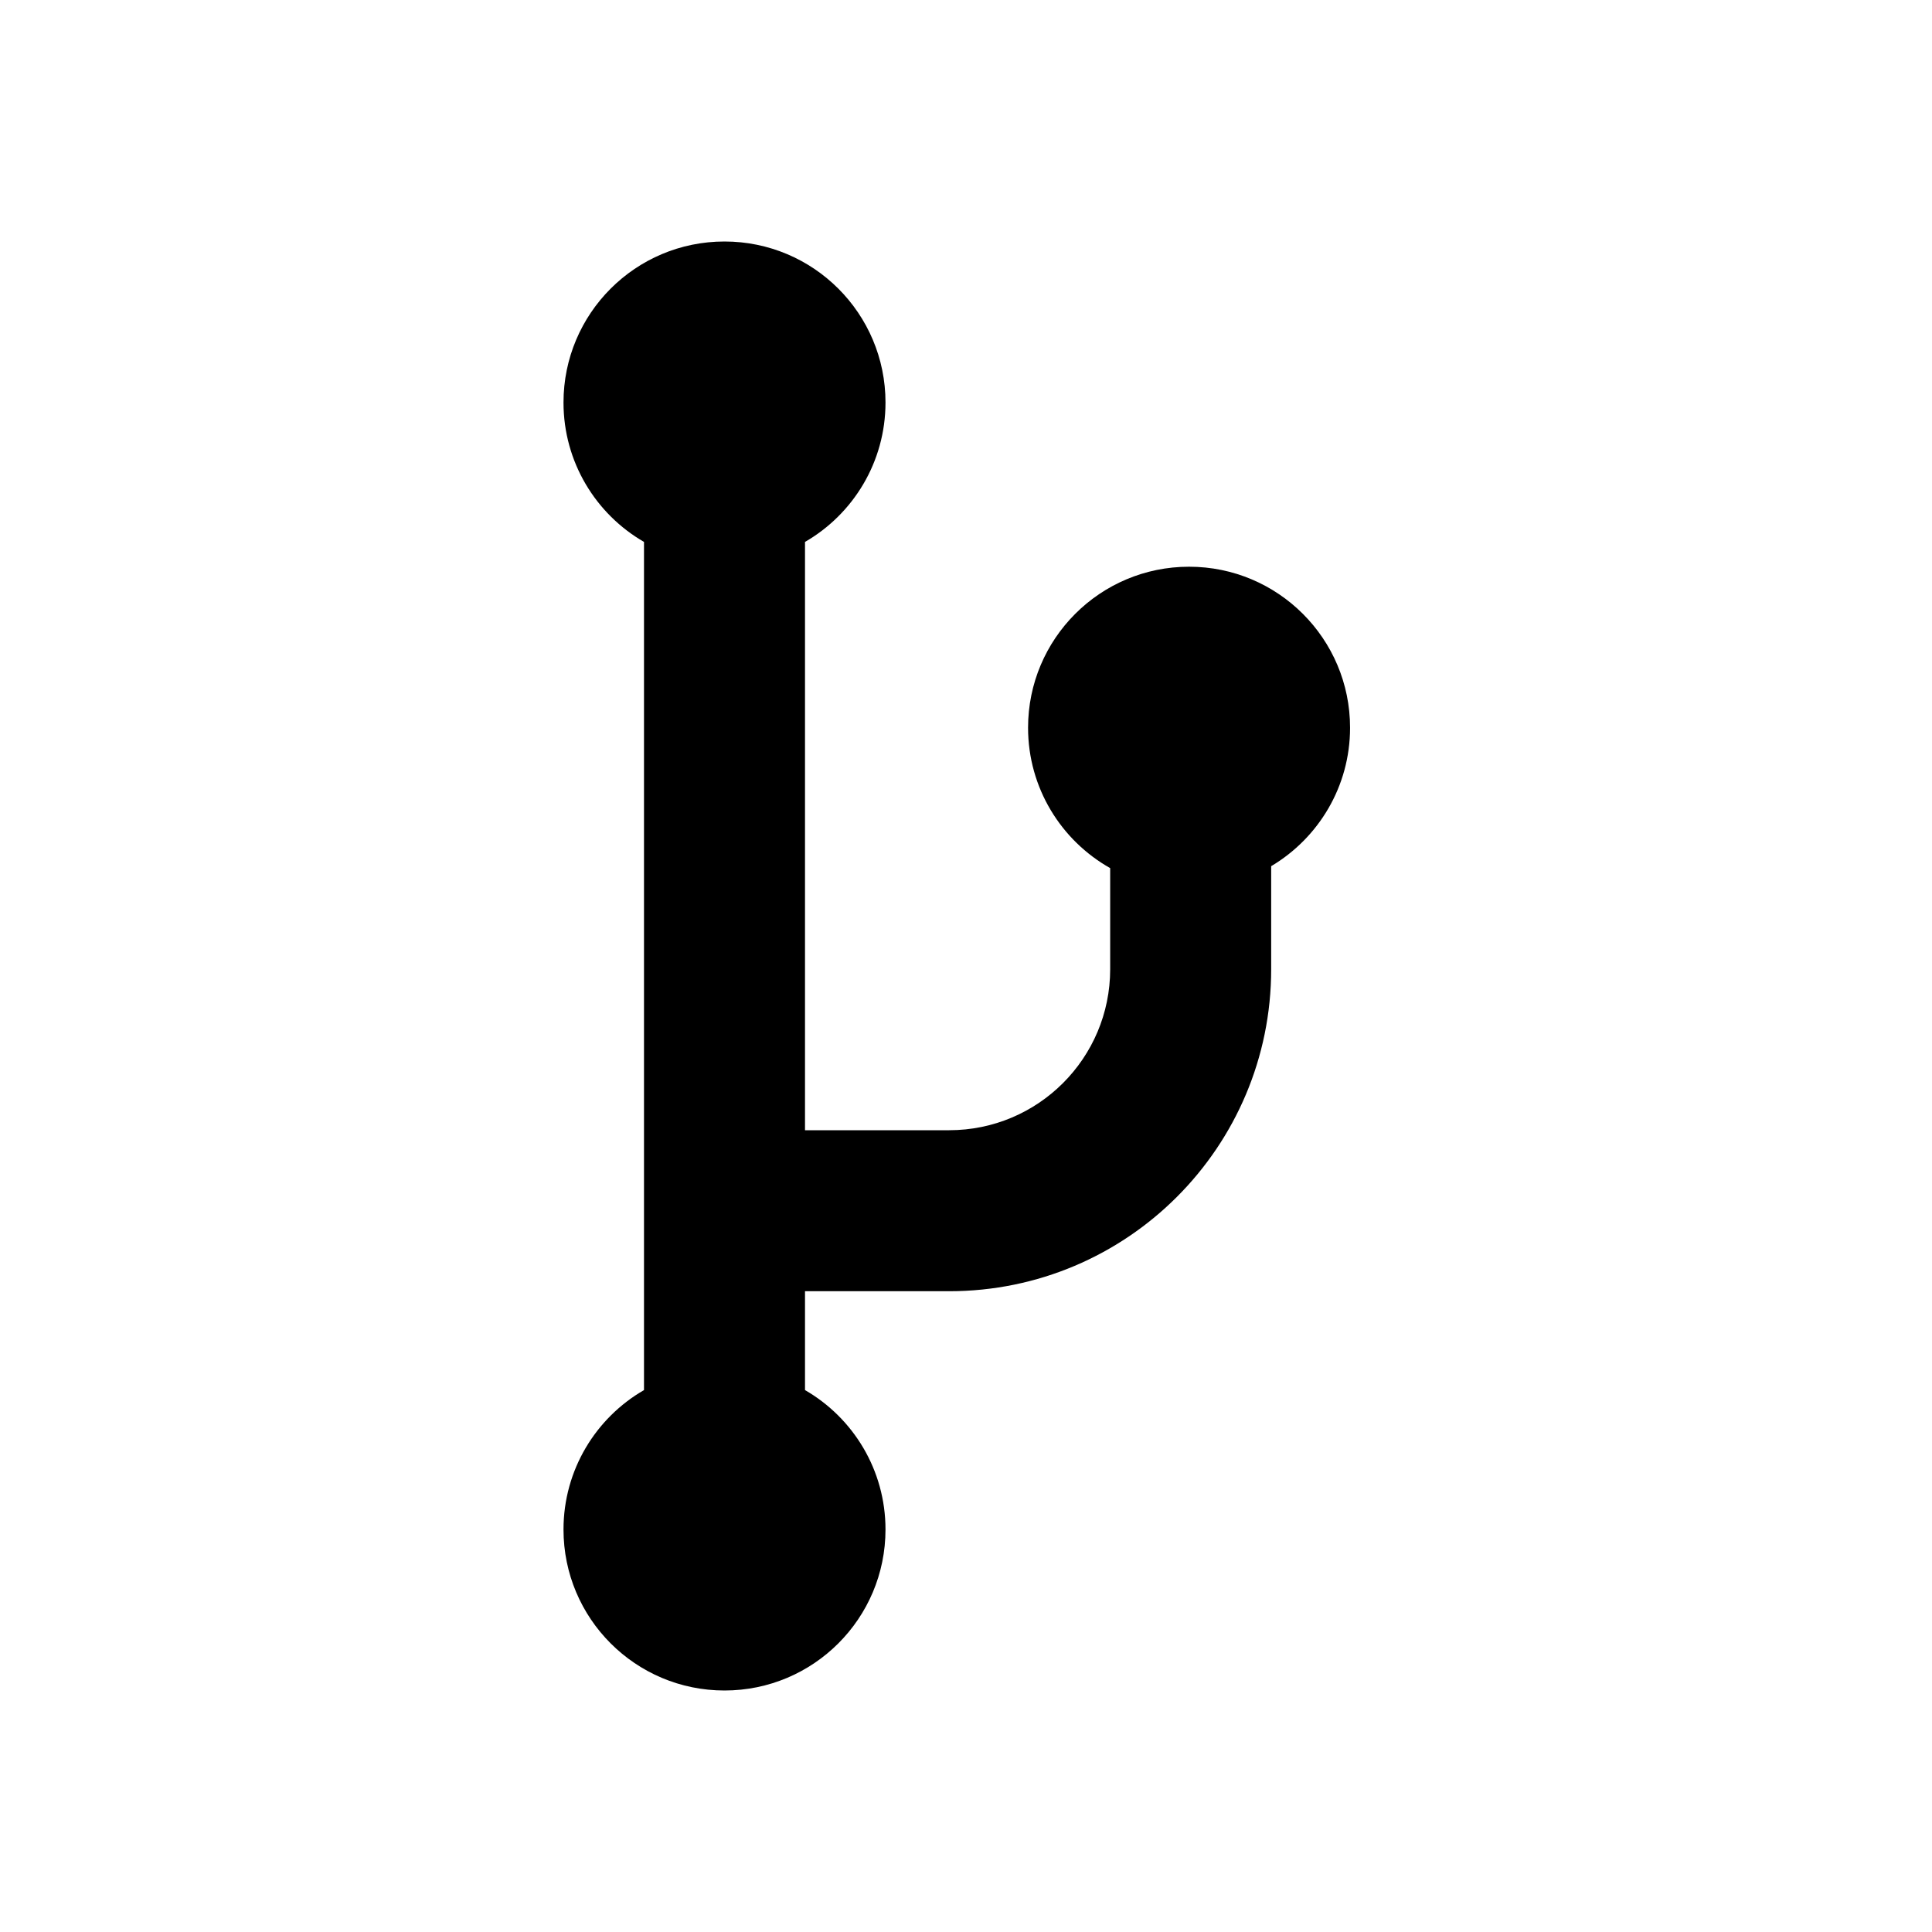
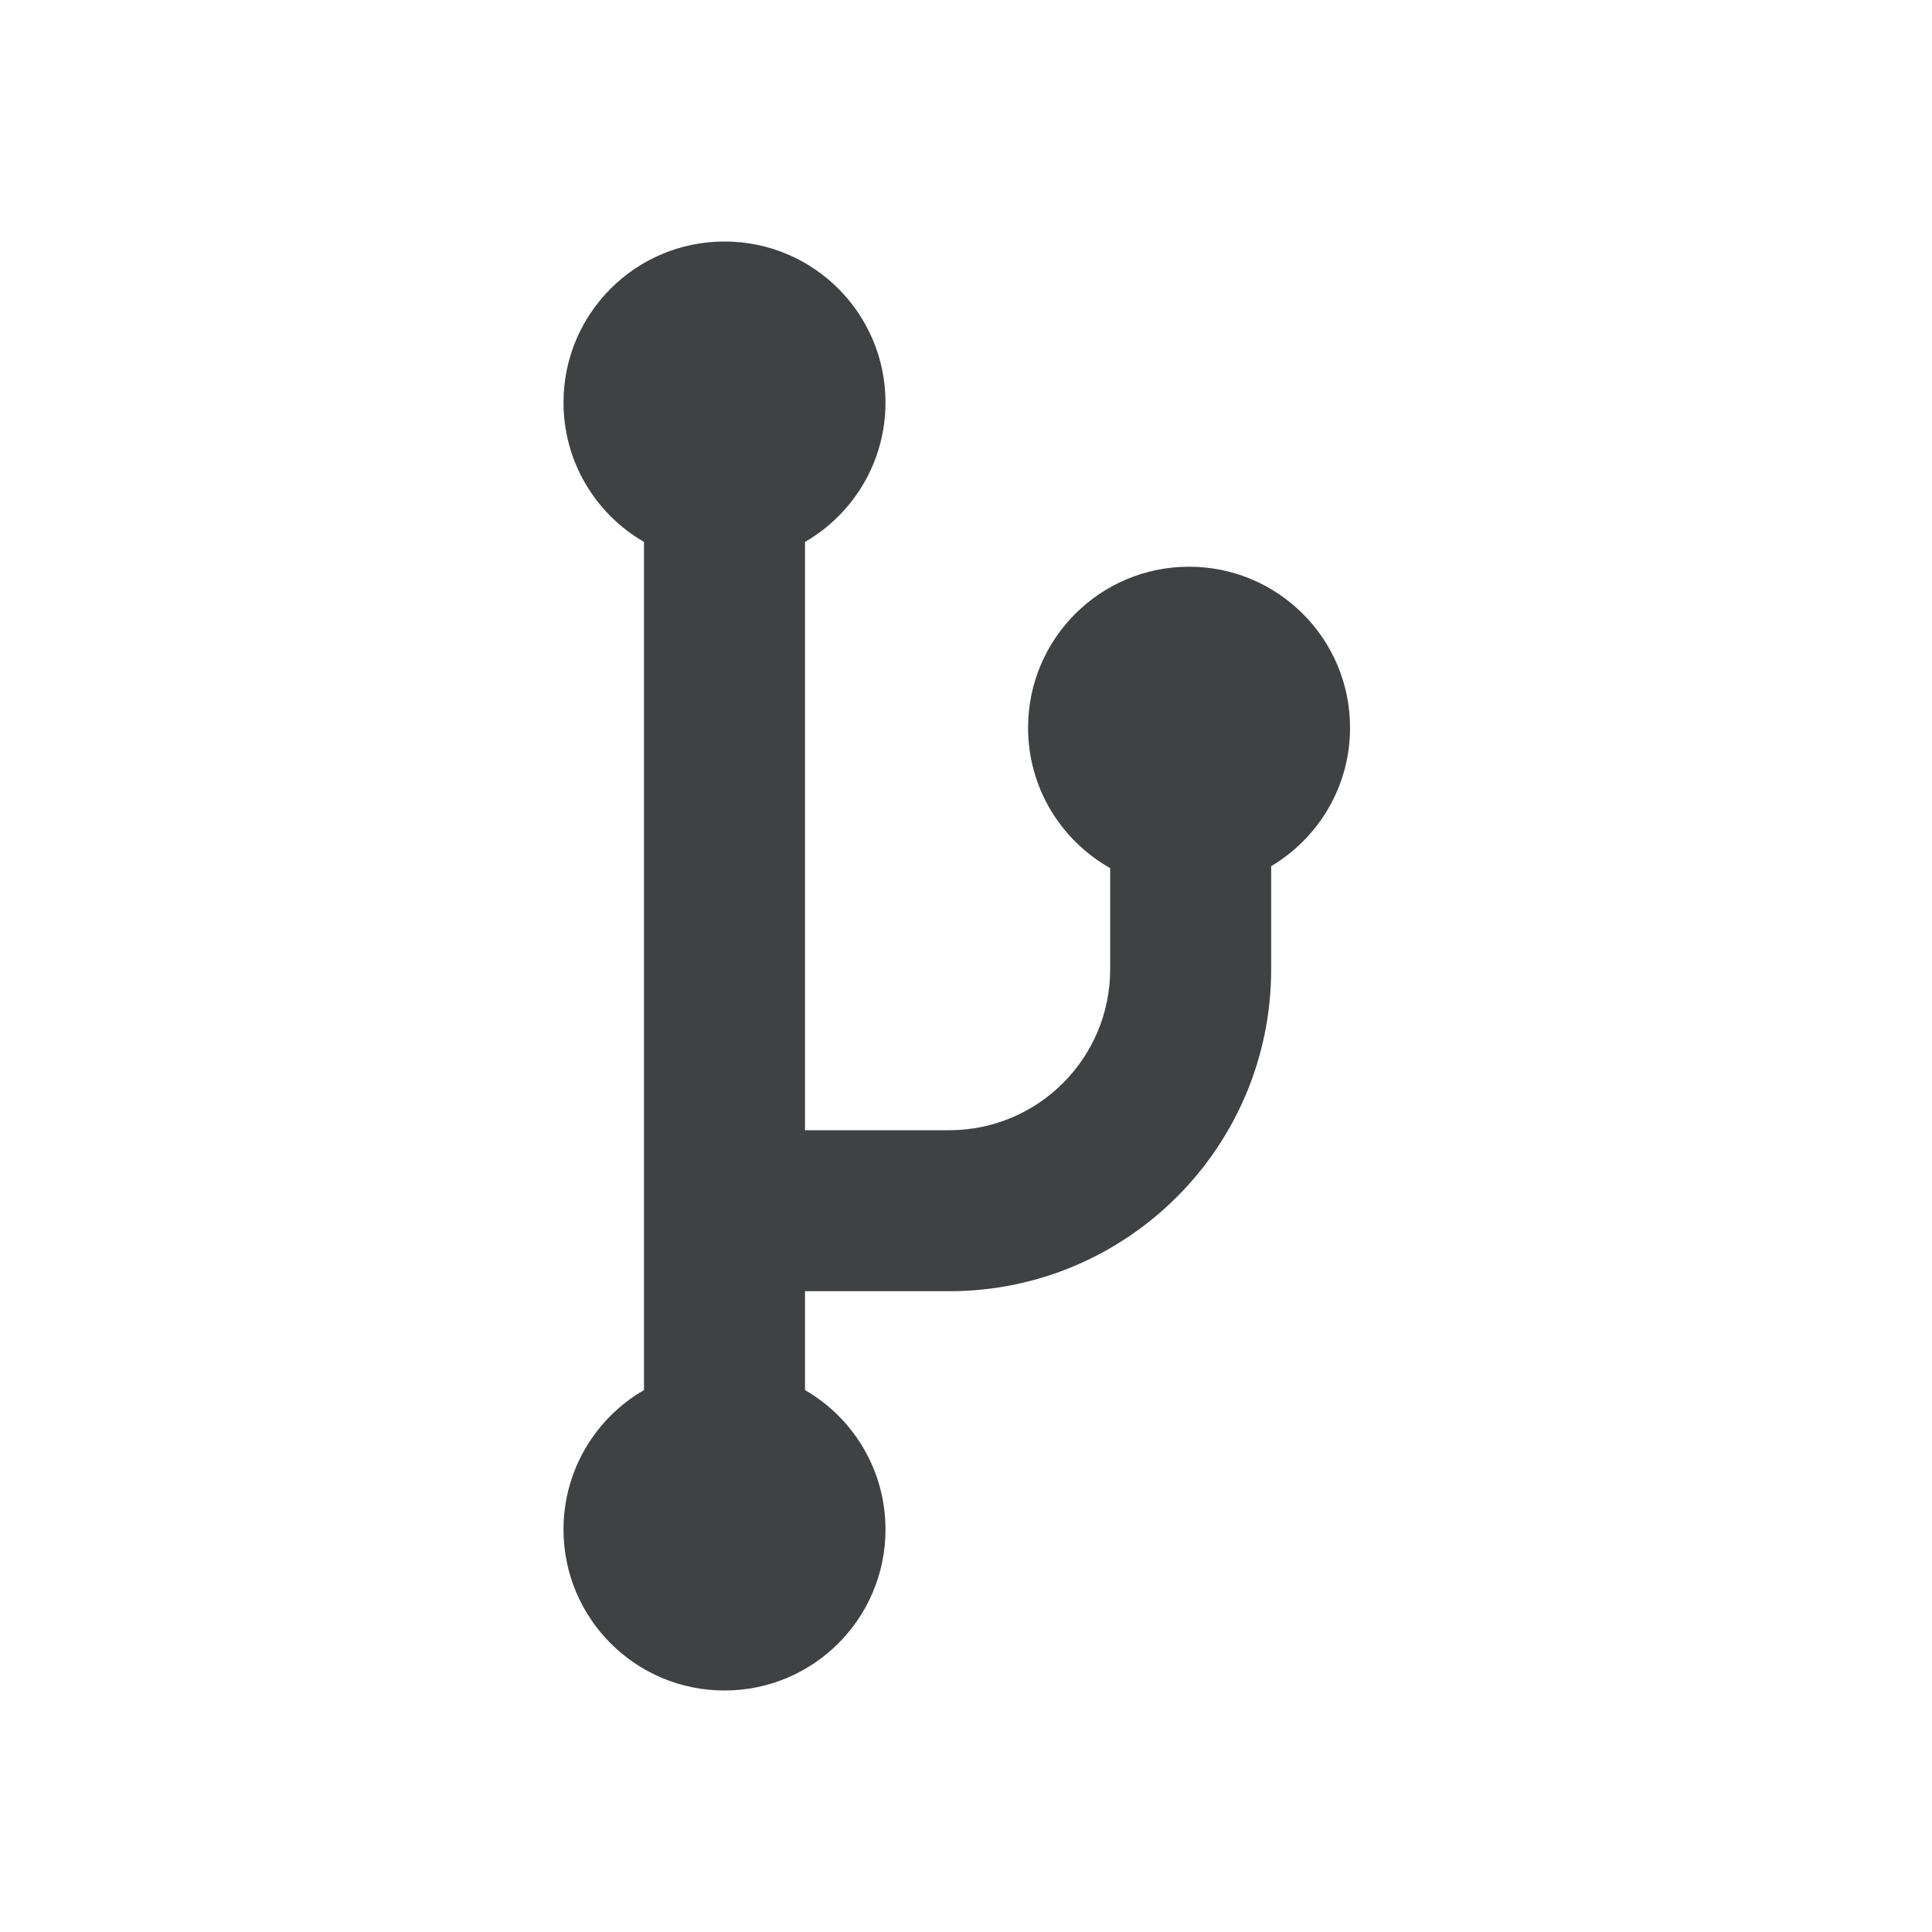
<svg xmlns="http://www.w3.org/2000/svg" width="800px" height="800px" viewBox="0 0 24 24" fill="none">
-   <path d="M7 5C7 3.895 7.895 3 9 3C10.105 3 11 3.895 11 5C11 5.74 10.598 6.387 10 6.732V14.04H11.791C12.896 14.04 13.791 13.144 13.791 12.04V10.784C13.182 10.441 12.771 9.788 12.771 9.04C12.771 7.935 13.666 7.04 14.771 7.04C15.875 7.04 16.771 7.935 16.771 9.04C16.771 9.771 16.378 10.411 15.791 10.76V12.04C15.791 14.249 14.001 16.04 11.791 16.04H10V17.268C10.598 17.613 11 18.26 11 19C11 20.105 10.105 21 9 21C7.895 21 7 20.105 7 19C7 18.26 7.402 17.613 8 17.268V6.732C7.402 6.387 7 5.74 7 5Z" fill="#000000" />
+   <path d="M7 5C7 3.895 7.895 3 9 3C10.105 3 11 3.895 11 5C11 5.74 10.598 6.387 10 6.732V14.04H11.791C12.896 14.04 13.791 13.144 13.791 12.04V10.784C13.182 10.441 12.771 9.788 12.771 9.04C12.771 7.935 13.666 7.04 14.771 7.04C15.875 7.04 16.771 7.935 16.771 9.04C16.771 9.771 16.378 10.411 15.791 10.76V12.04C15.791 14.249 14.001 16.04 11.791 16.04H10V17.268C10.598 17.613 11 18.26 11 19C11 20.105 10.105 21 9 21C7.895 21 7 20.105 7 19C7 18.26 7.402 17.613 8 17.268V6.732C7.402 6.387 7 5.74 7 5Z" fill="#404142" />
</svg>
